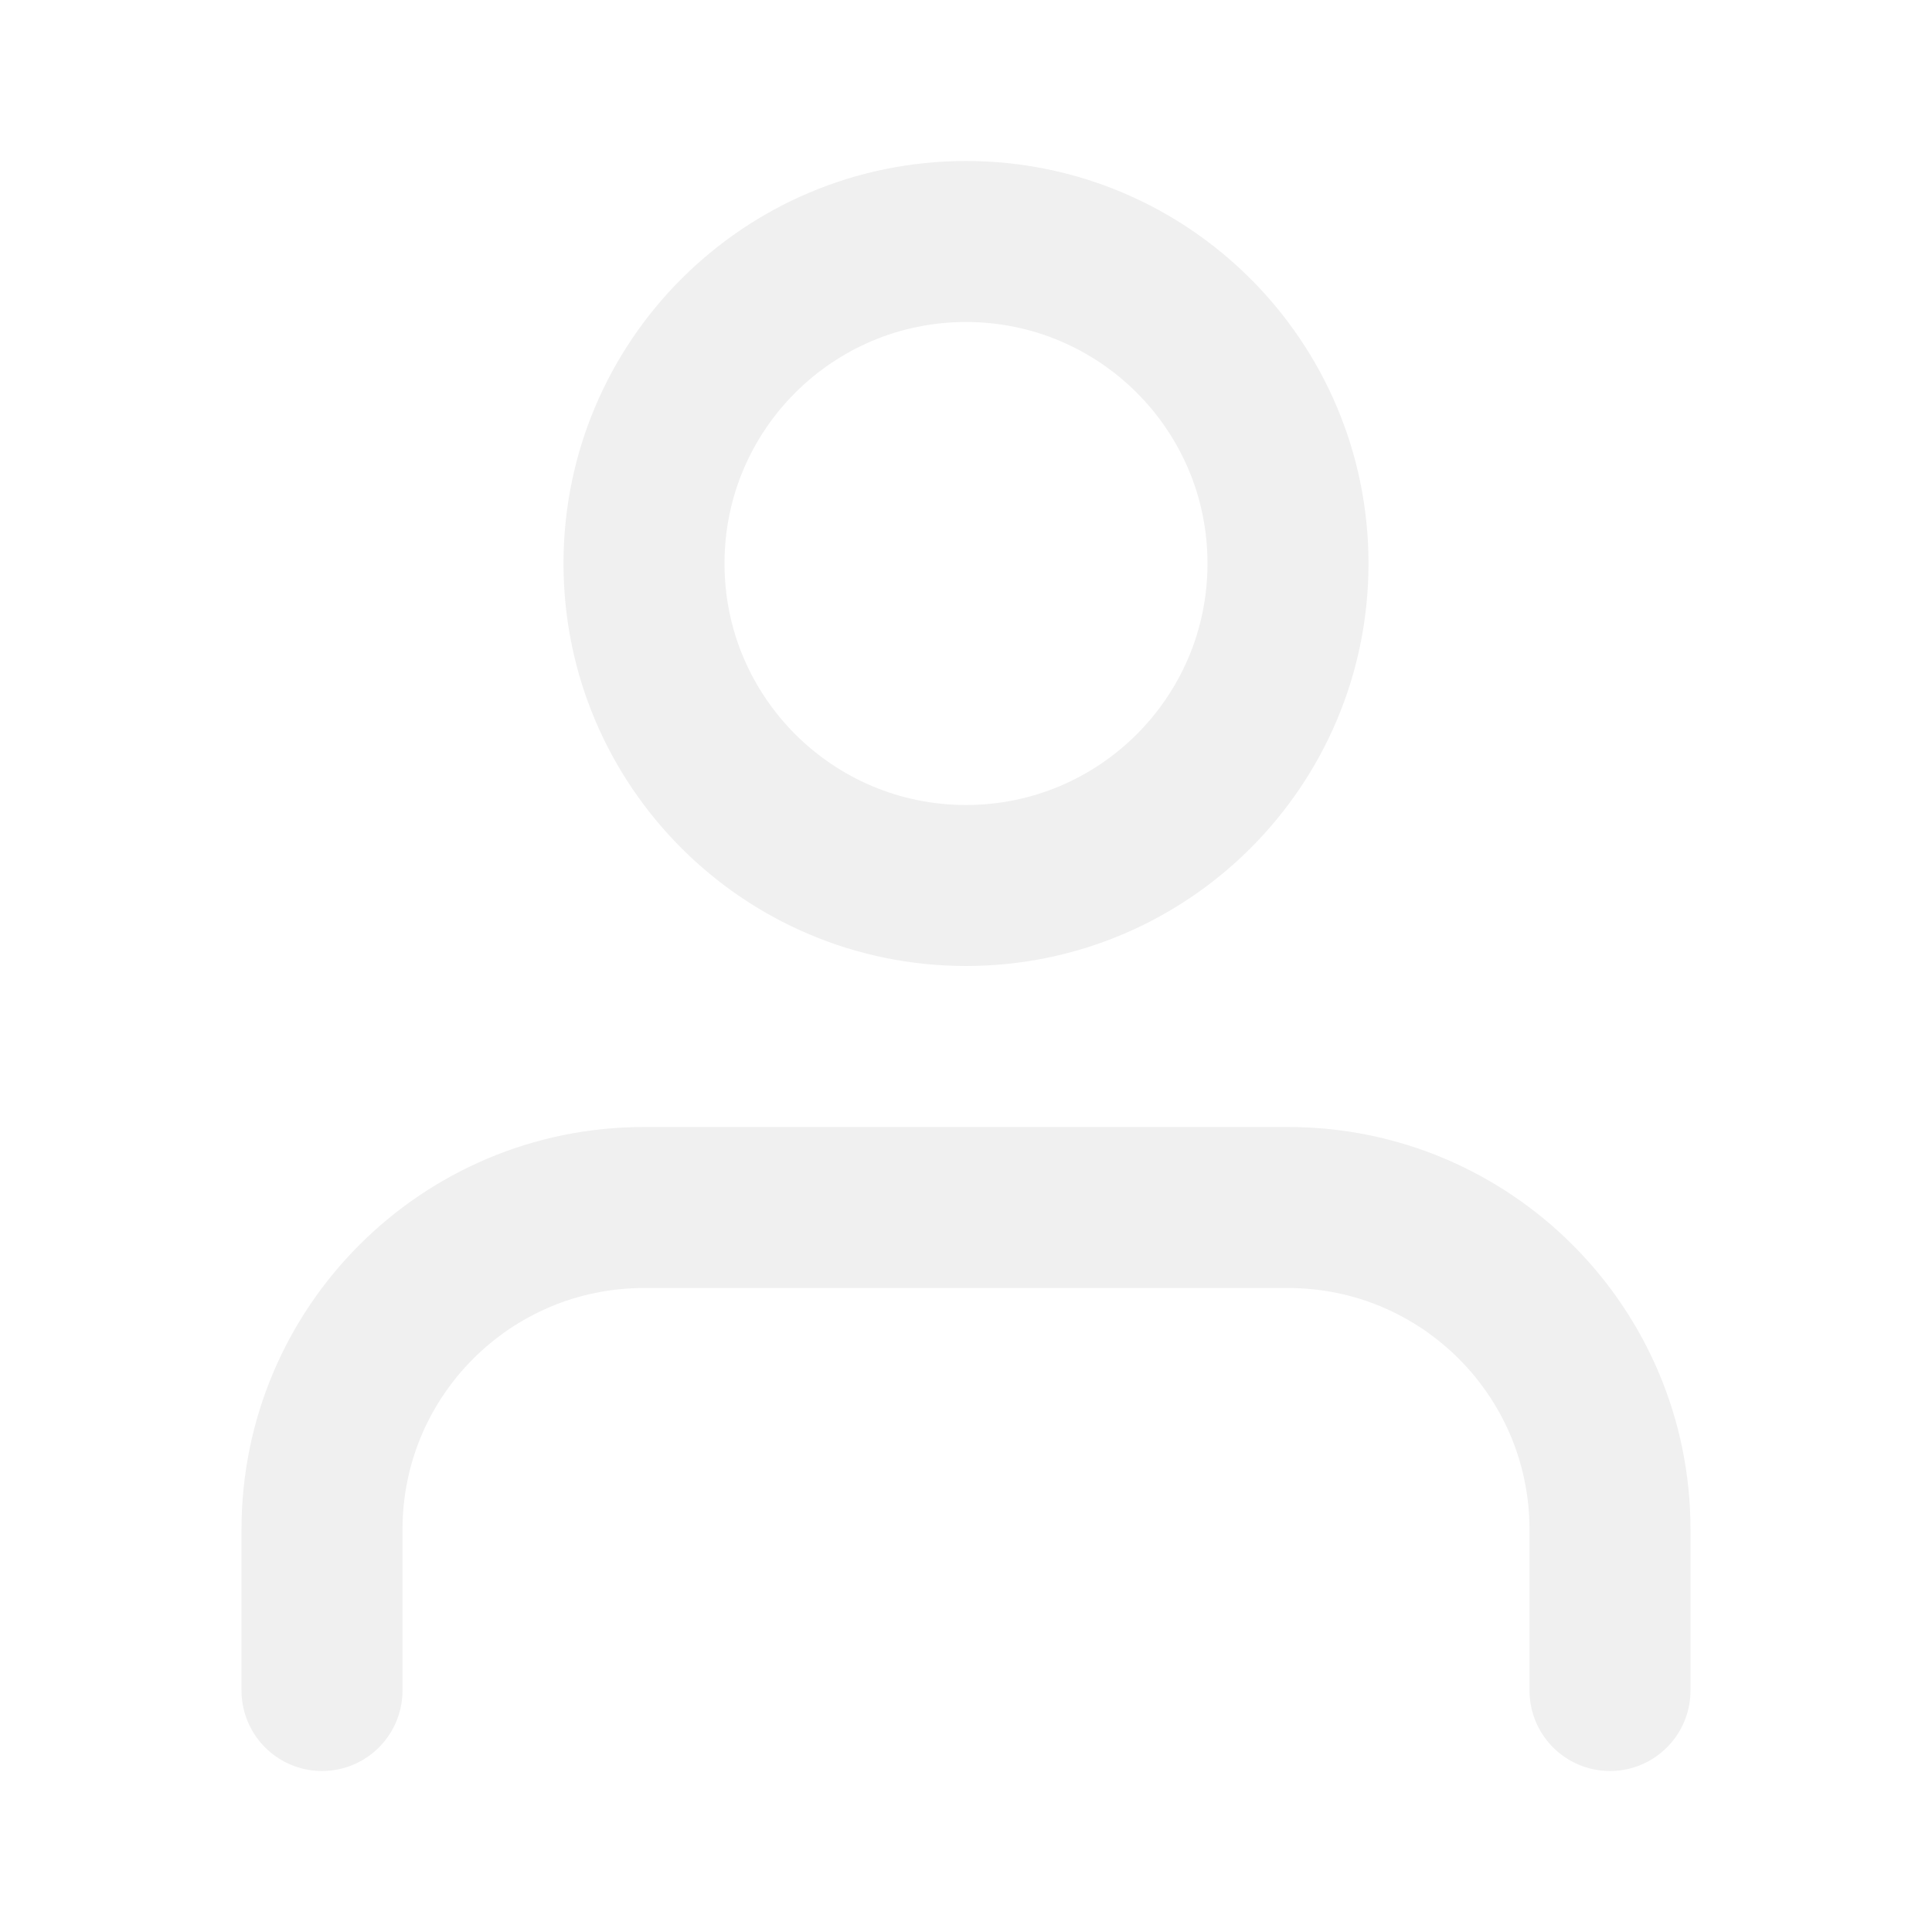
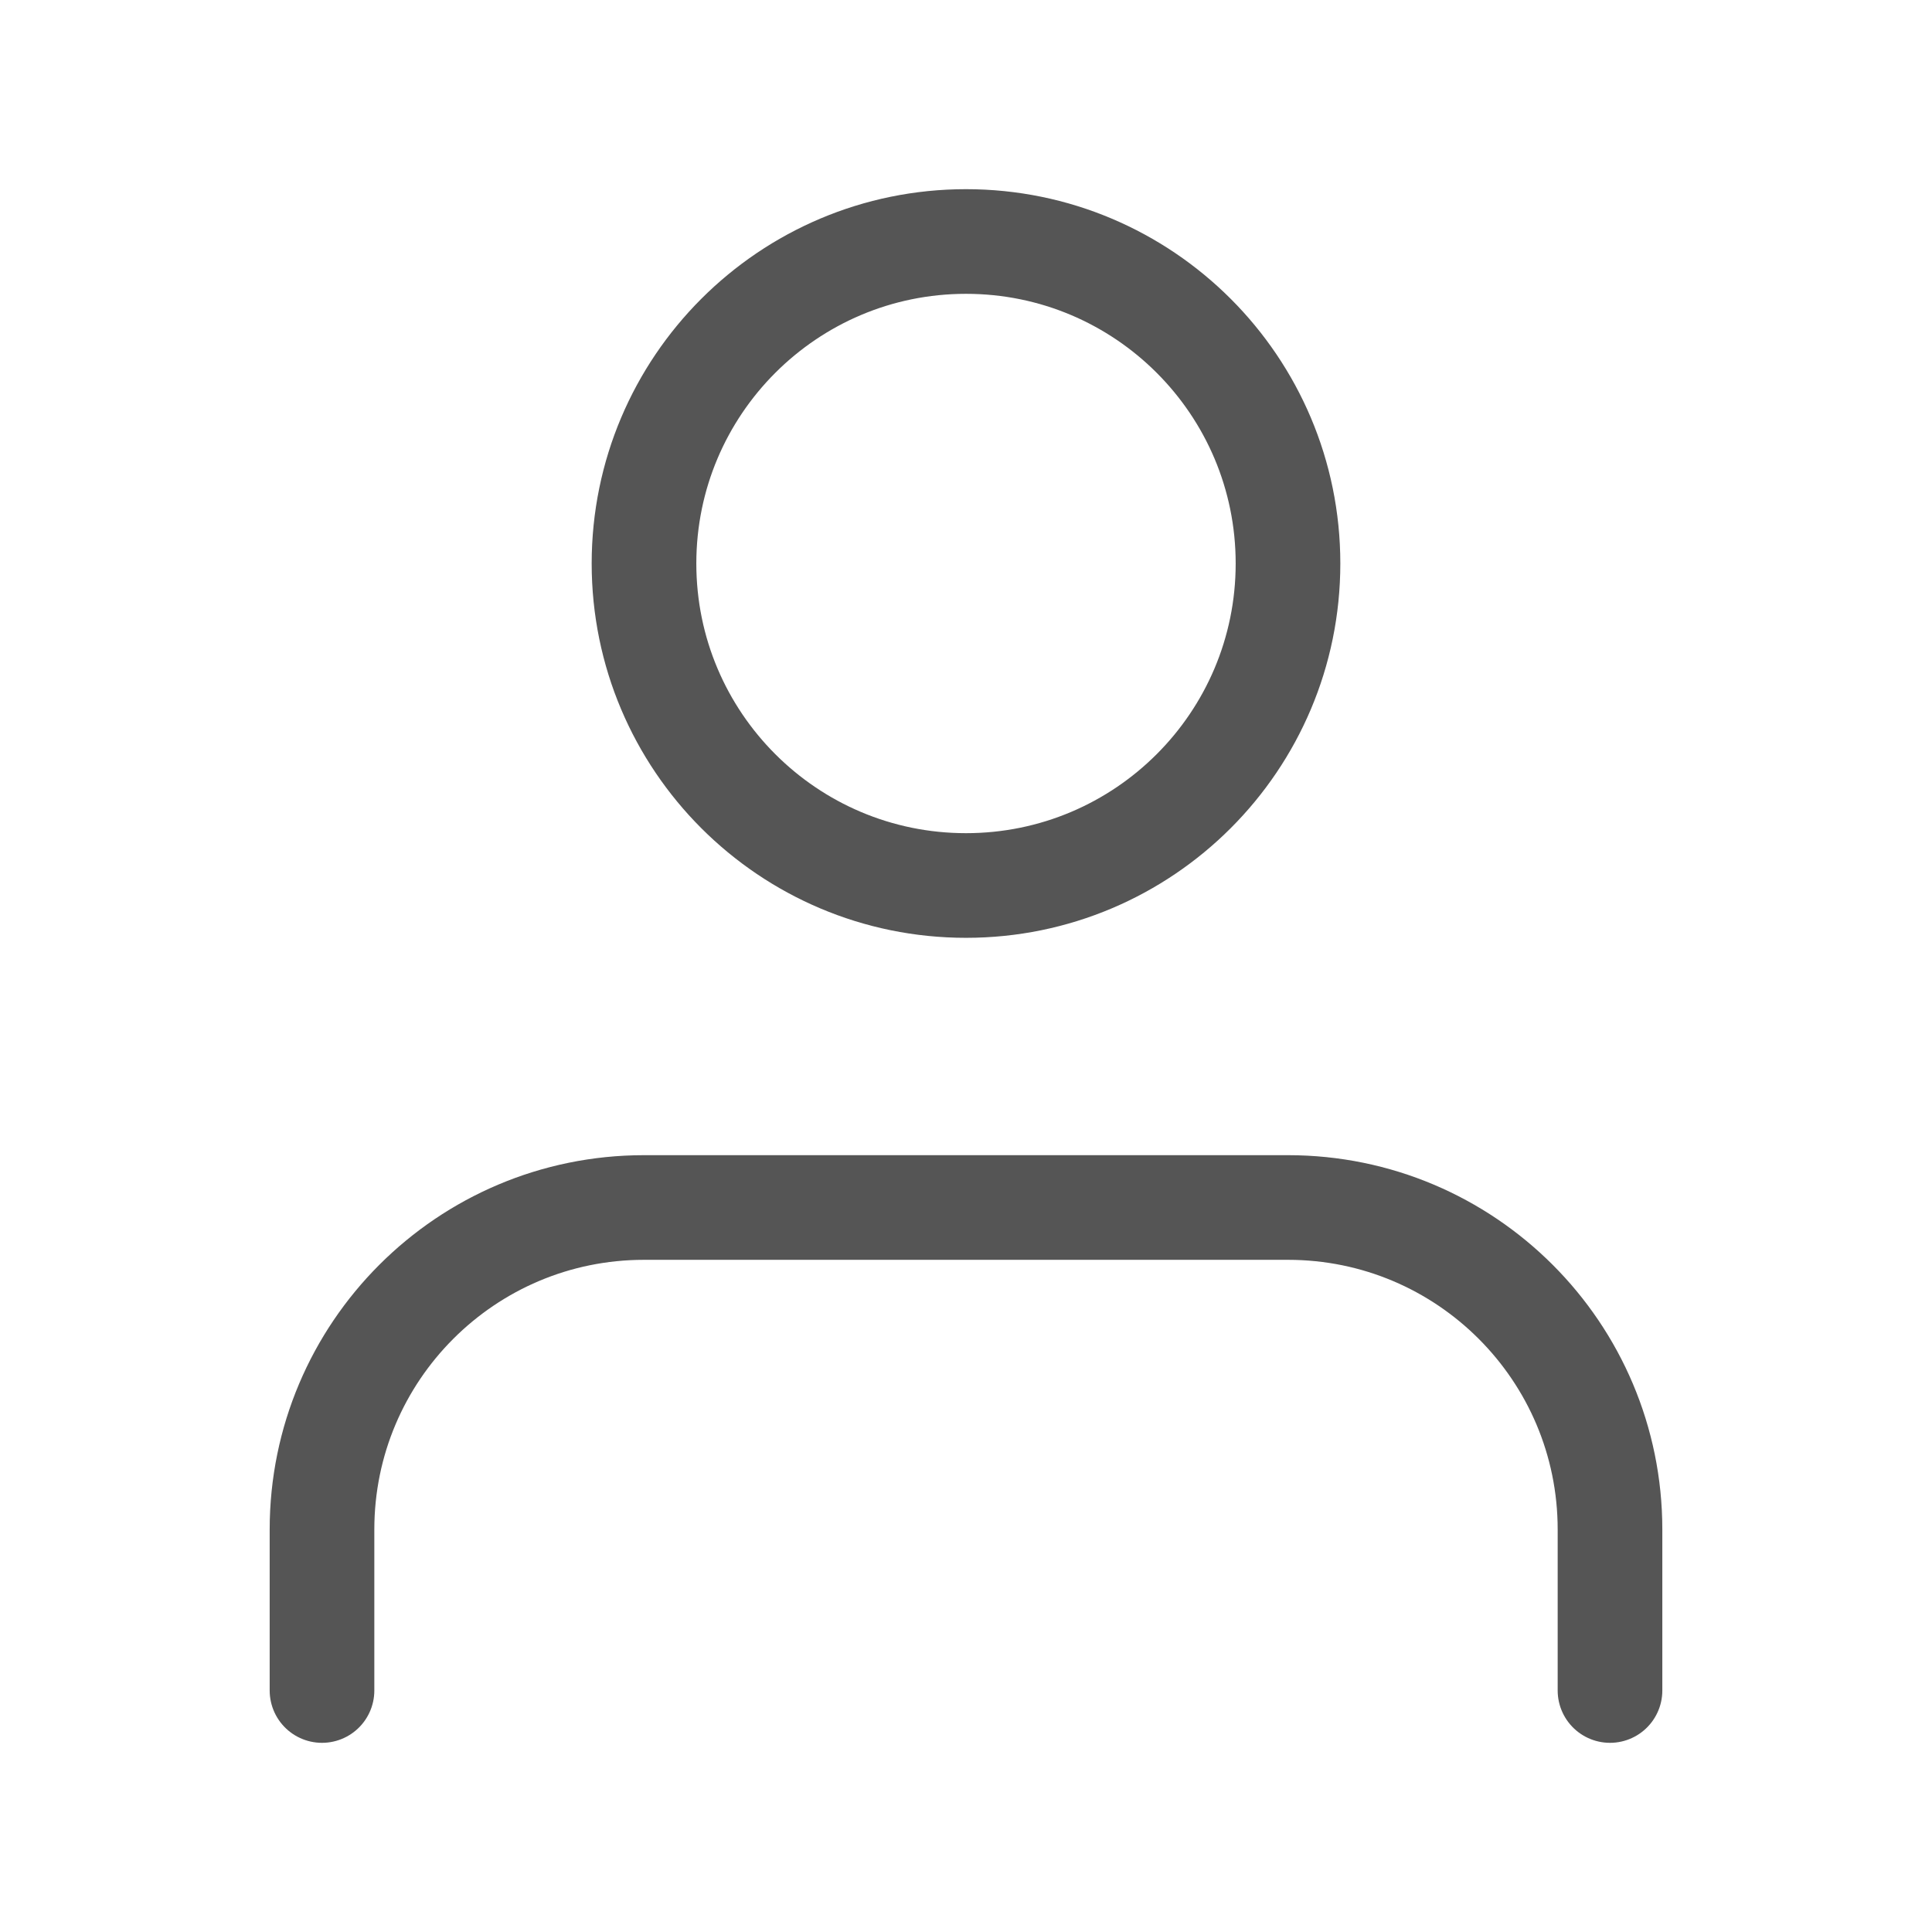
- <svg xmlns="http://www.w3.org/2000/svg" width="32" height="32" viewBox="0 0 24 24" fill="none" stroke="rgb(240, 240, 240)" stroke-width="2" stroke-linecap="round" stroke-linejoin="round" class="feather feather-user">
+ <svg xmlns="http://www.w3.org/2000/svg" width="32" height="32" viewBox="0 0 24 24" fill="none" stroke="rgb(85, 85, 85)" stroke-width="1.3" stroke-linecap="round" stroke-linejoin="round" class="feather feather-user">
  <path d="M20 21v-2a4 4 0 0 0-4-4H8a4 4 0 0 0-4 4v2" />
  <circle cx="12" cy="7" r="4" />
</svg>
